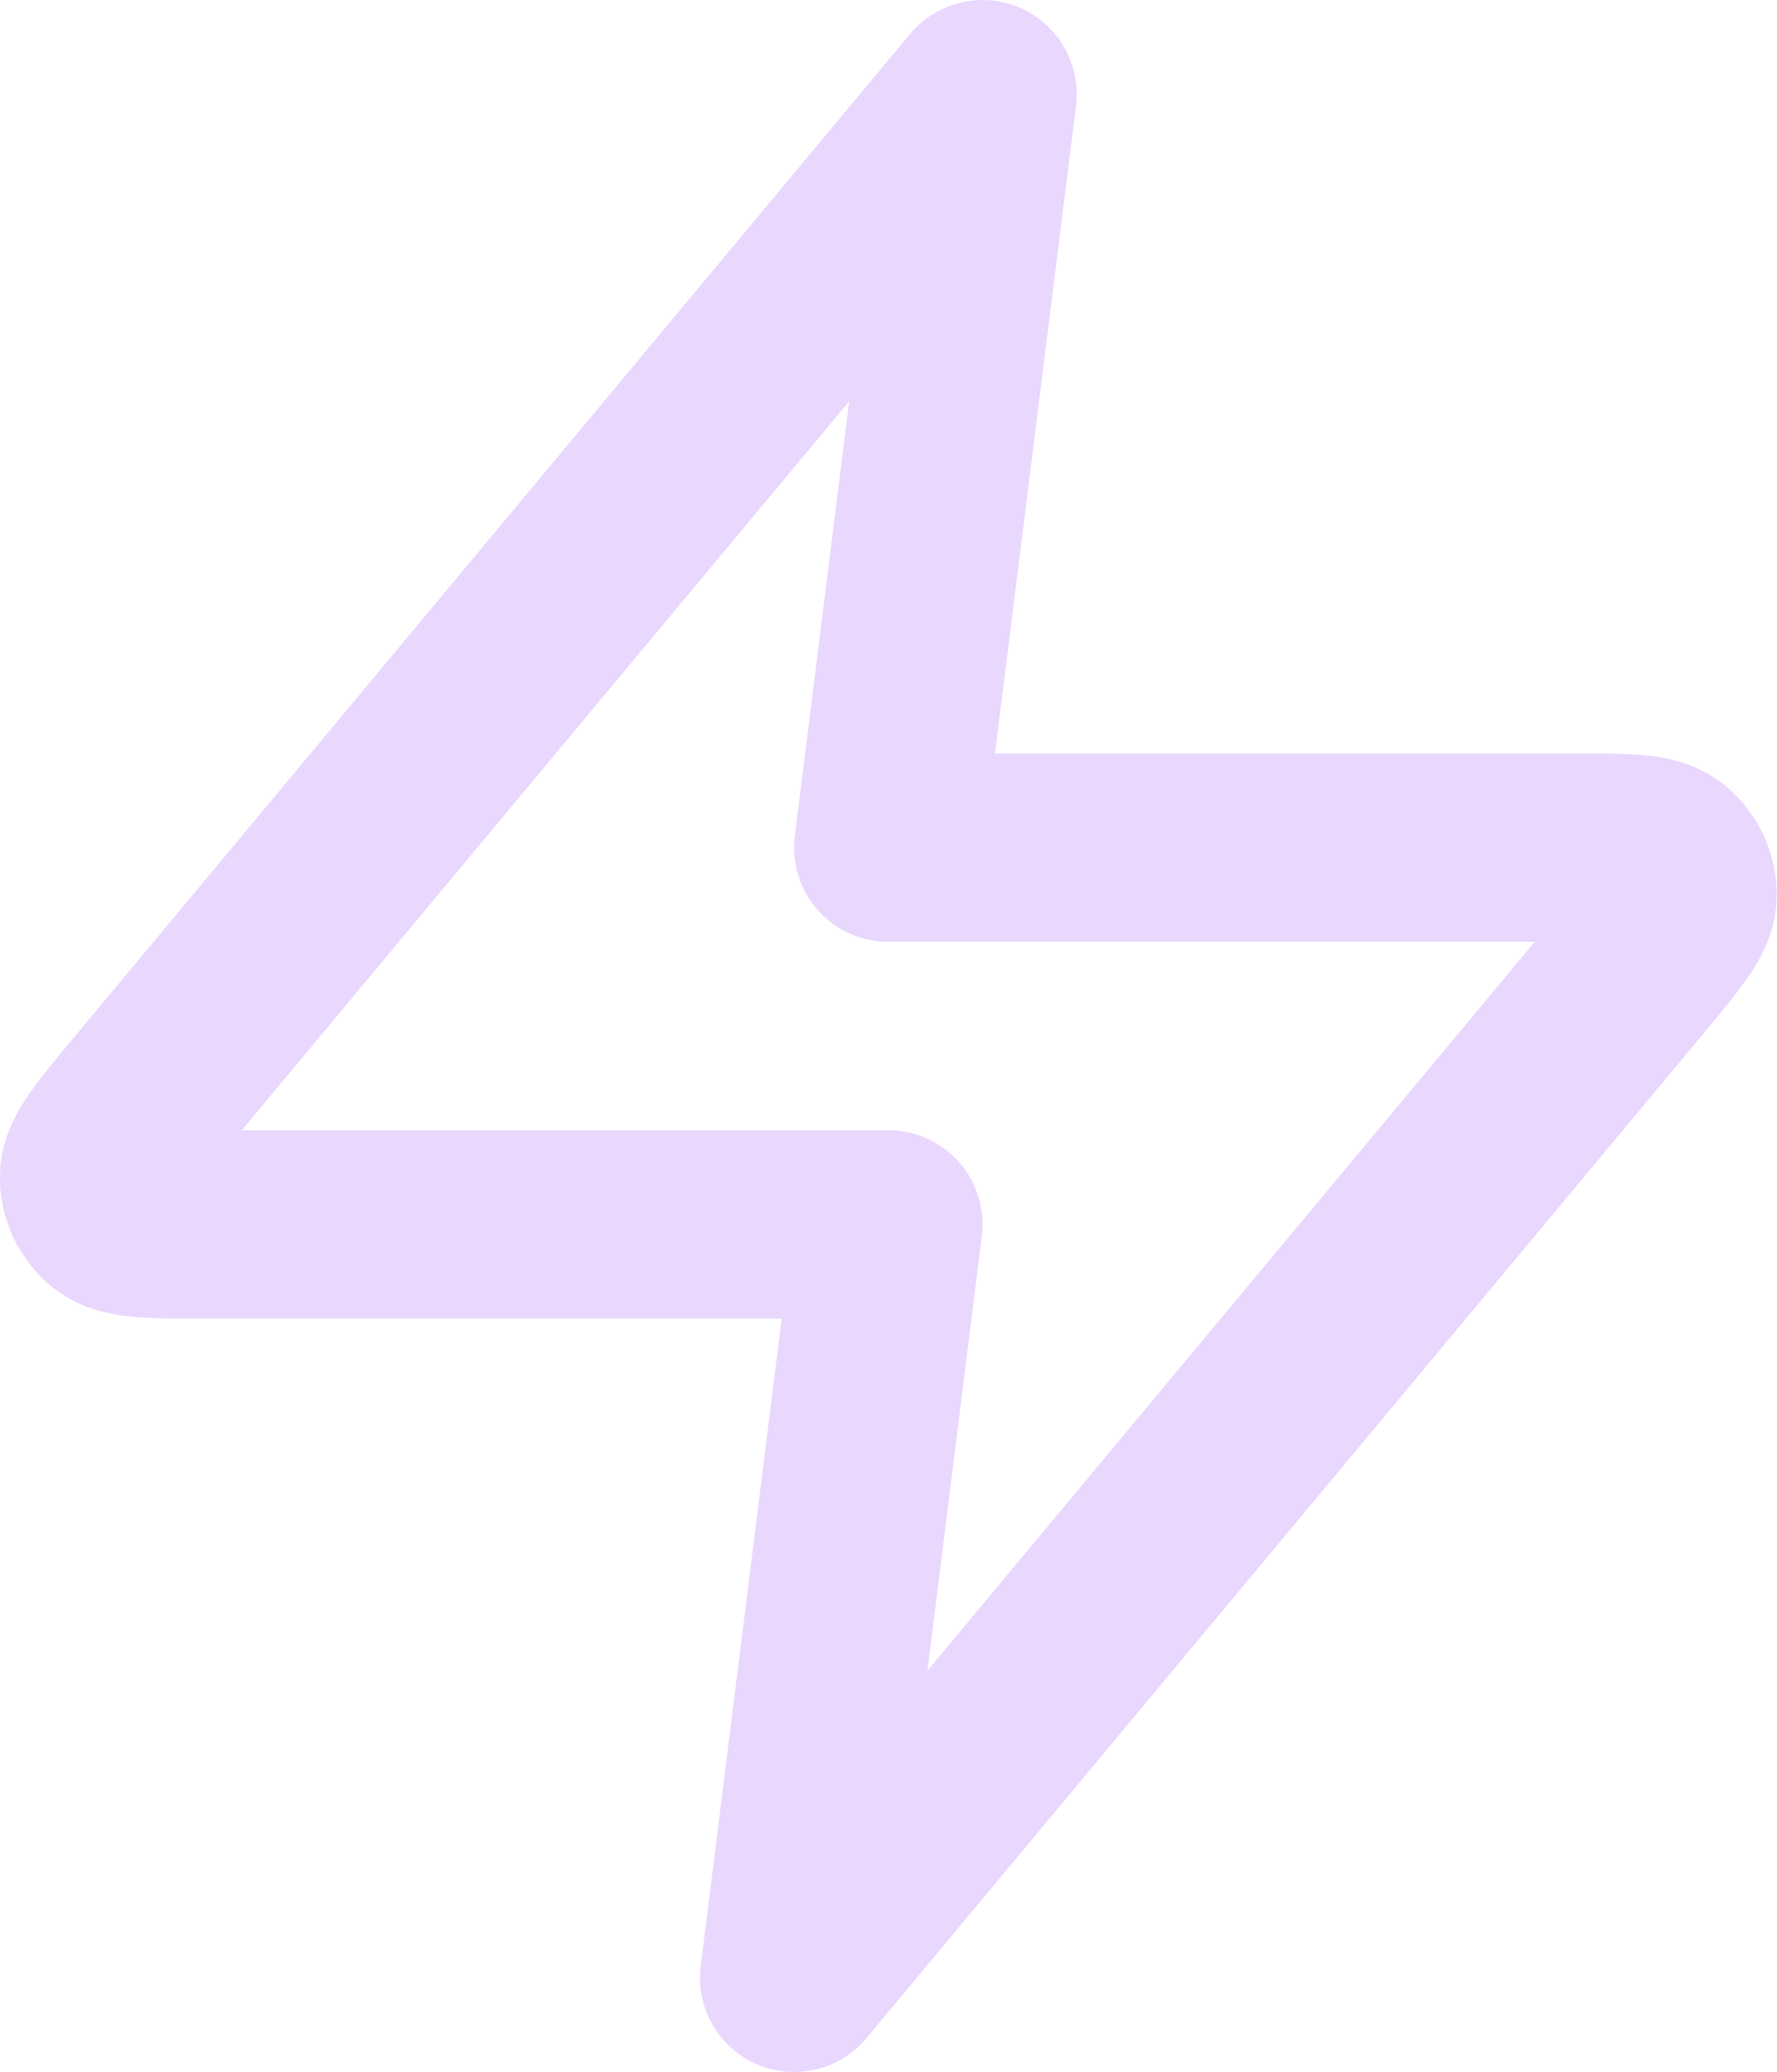
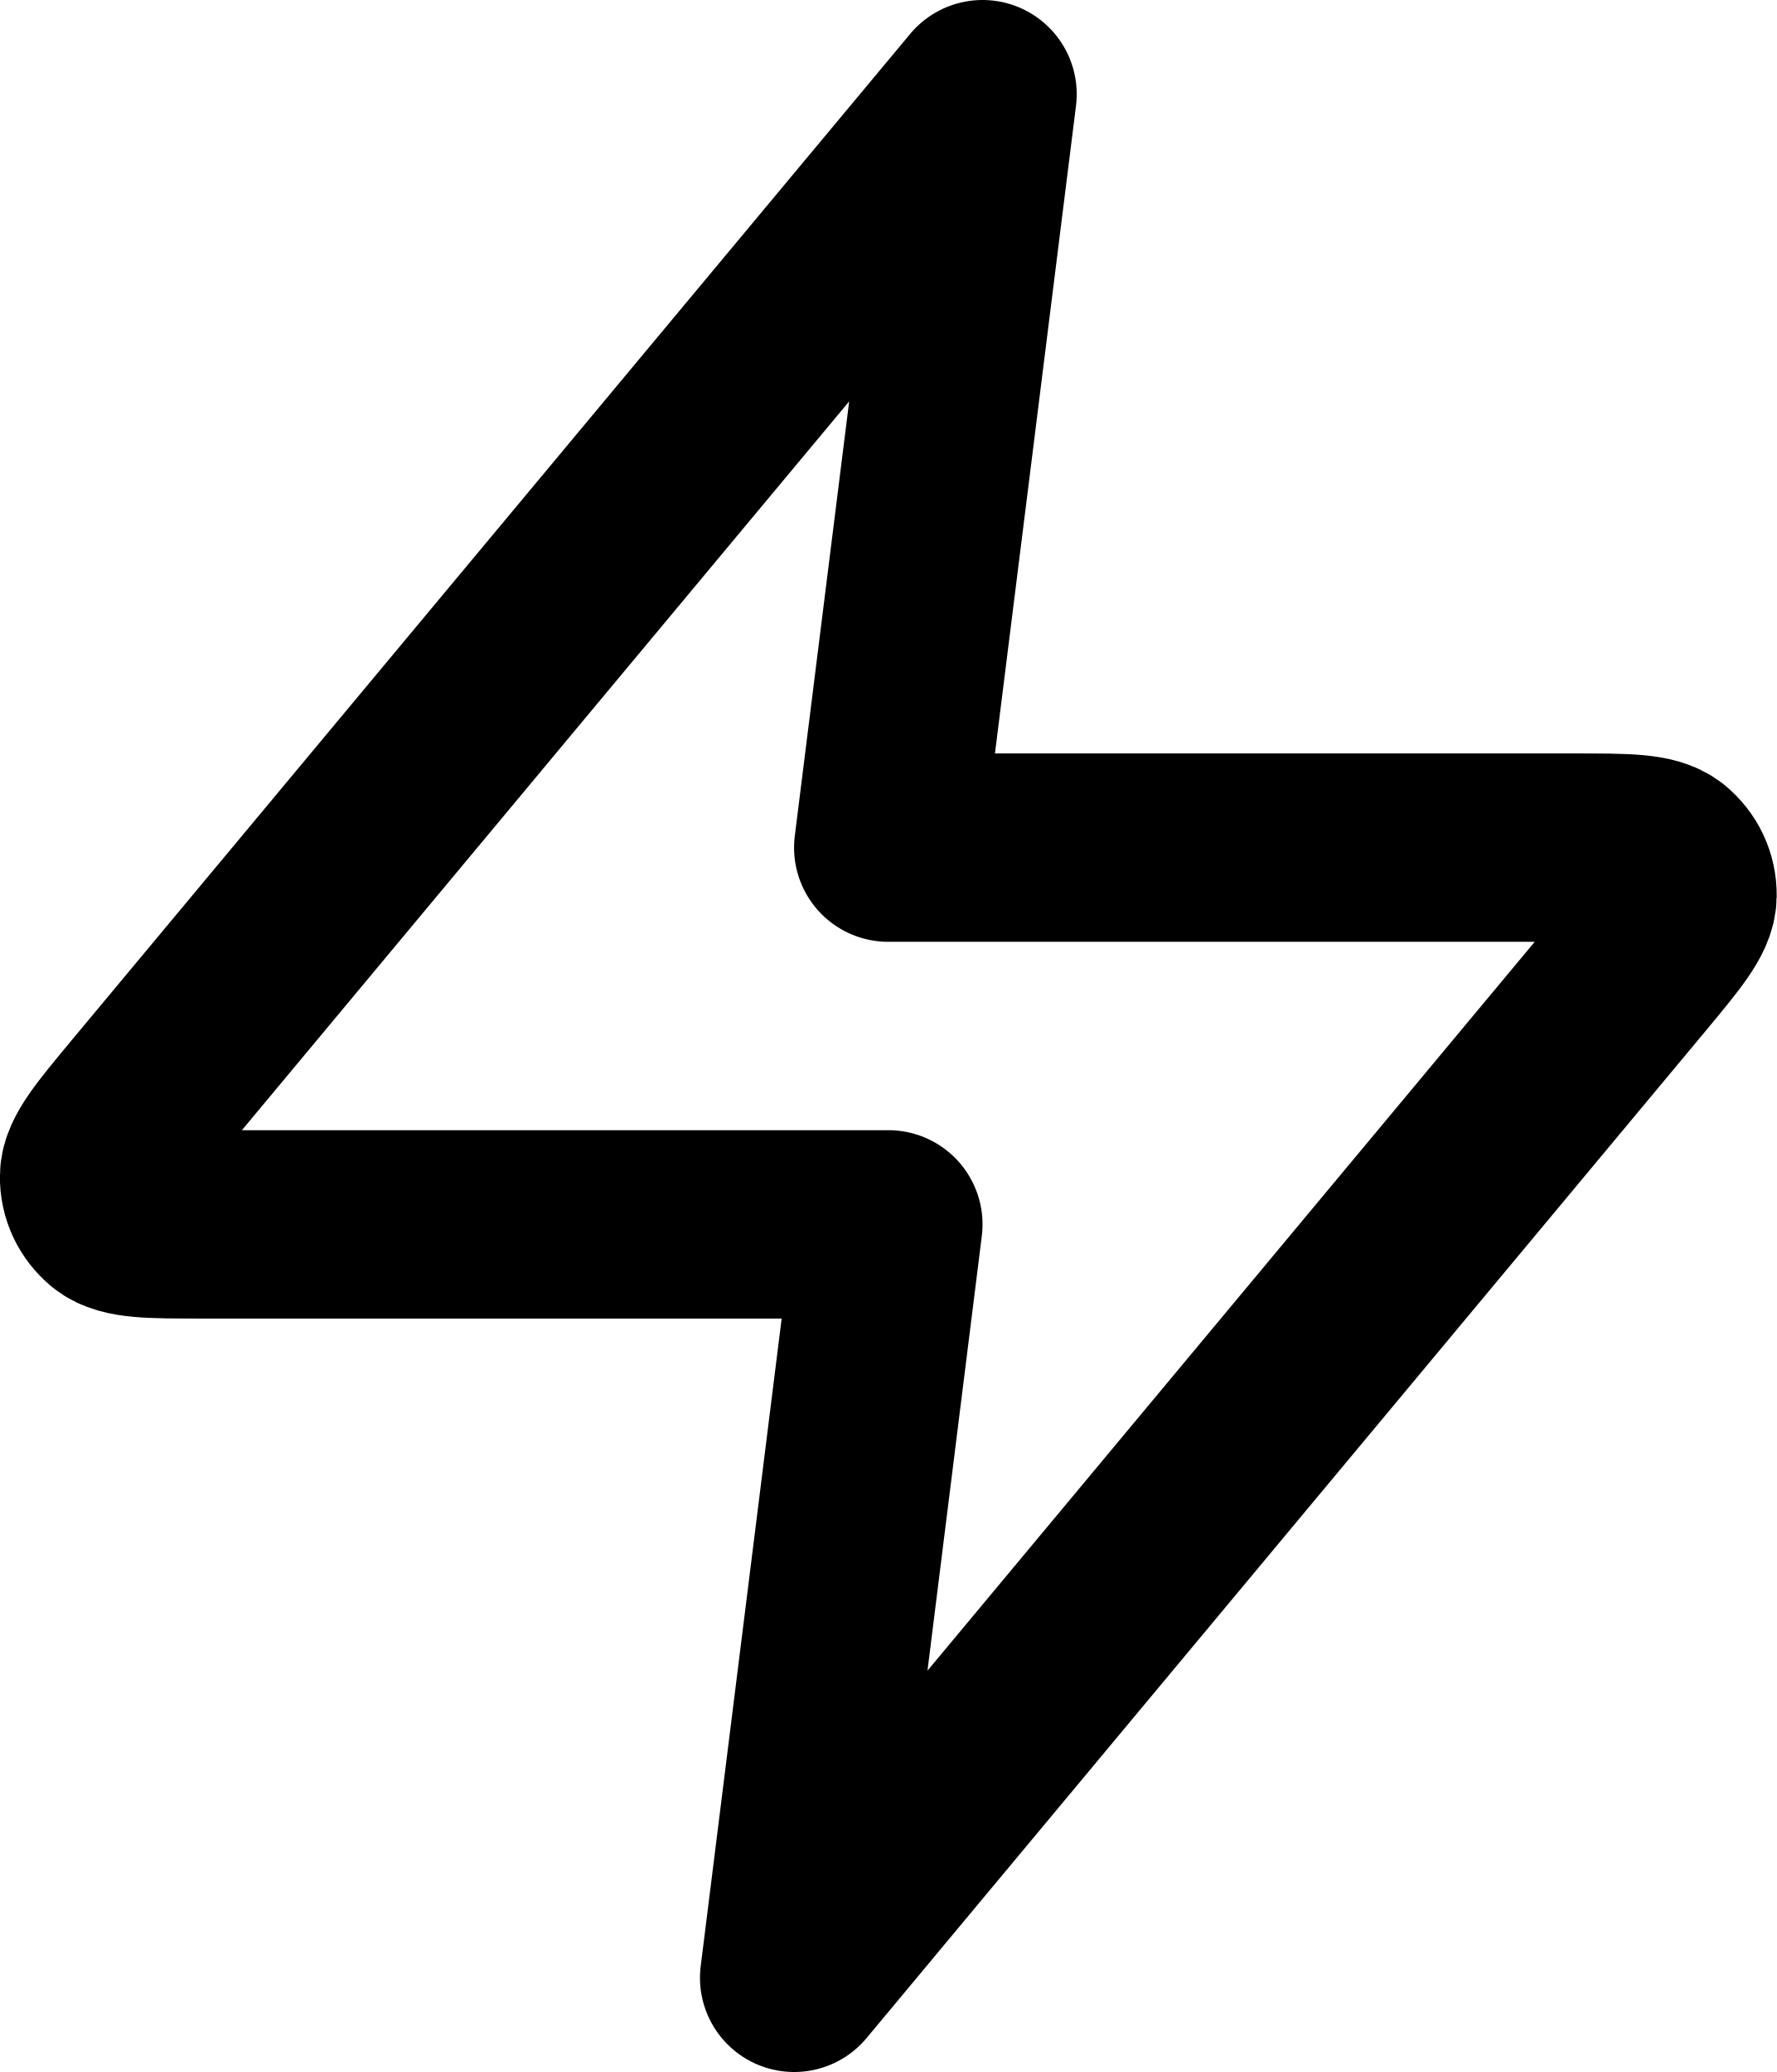
<svg xmlns="http://www.w3.org/2000/svg" viewBox="0 0 18.865 22" fill="none" x="0" y="0">
-   <path id="Icon_10" d="M10.432,1l-8.907,10.69c-0.349,0.42 -0.523,0.63 -0.526,0.8c-0.002,0.16 0.066,0.3 0.186,0.4c0.138,0.11 0.41,0.11 0.955,0.11h7.292l-1,8l8.906,-10.69c0.349,-0.42 0.523,-0.63 0.526,-0.8c0.002,-0.16 -0.066,-0.3 -0.186,-0.4c-0.138,-0.11 -0.41,-0.11 -0.955,-0.11h-7.292z" stroke="#E9D7FE" stroke-width="2" stroke-linecap="round" stroke-linejoin="round" />
+   <path id="Icon_10" d="M10.432,1l-8.907,10.69c-0.349,0.42 -0.523,0.63 -0.526,0.8c-0.002,0.16 0.066,0.3 0.186,0.4c0.138,0.11 0.41,0.11 0.955,0.11h7.292l-1,8l8.906,-10.69c0.349,-0.42 0.523,-0.63 0.526,-0.8c0.002,-0.16 -0.066,-0.3 -0.186,-0.4c-0.138,-0.11 -0.41,-0.11 -0.955,-0.11h-7.292z" stroke="currentColor" stroke-width="2" stroke-linecap="round" stroke-linejoin="round" />
</svg>
